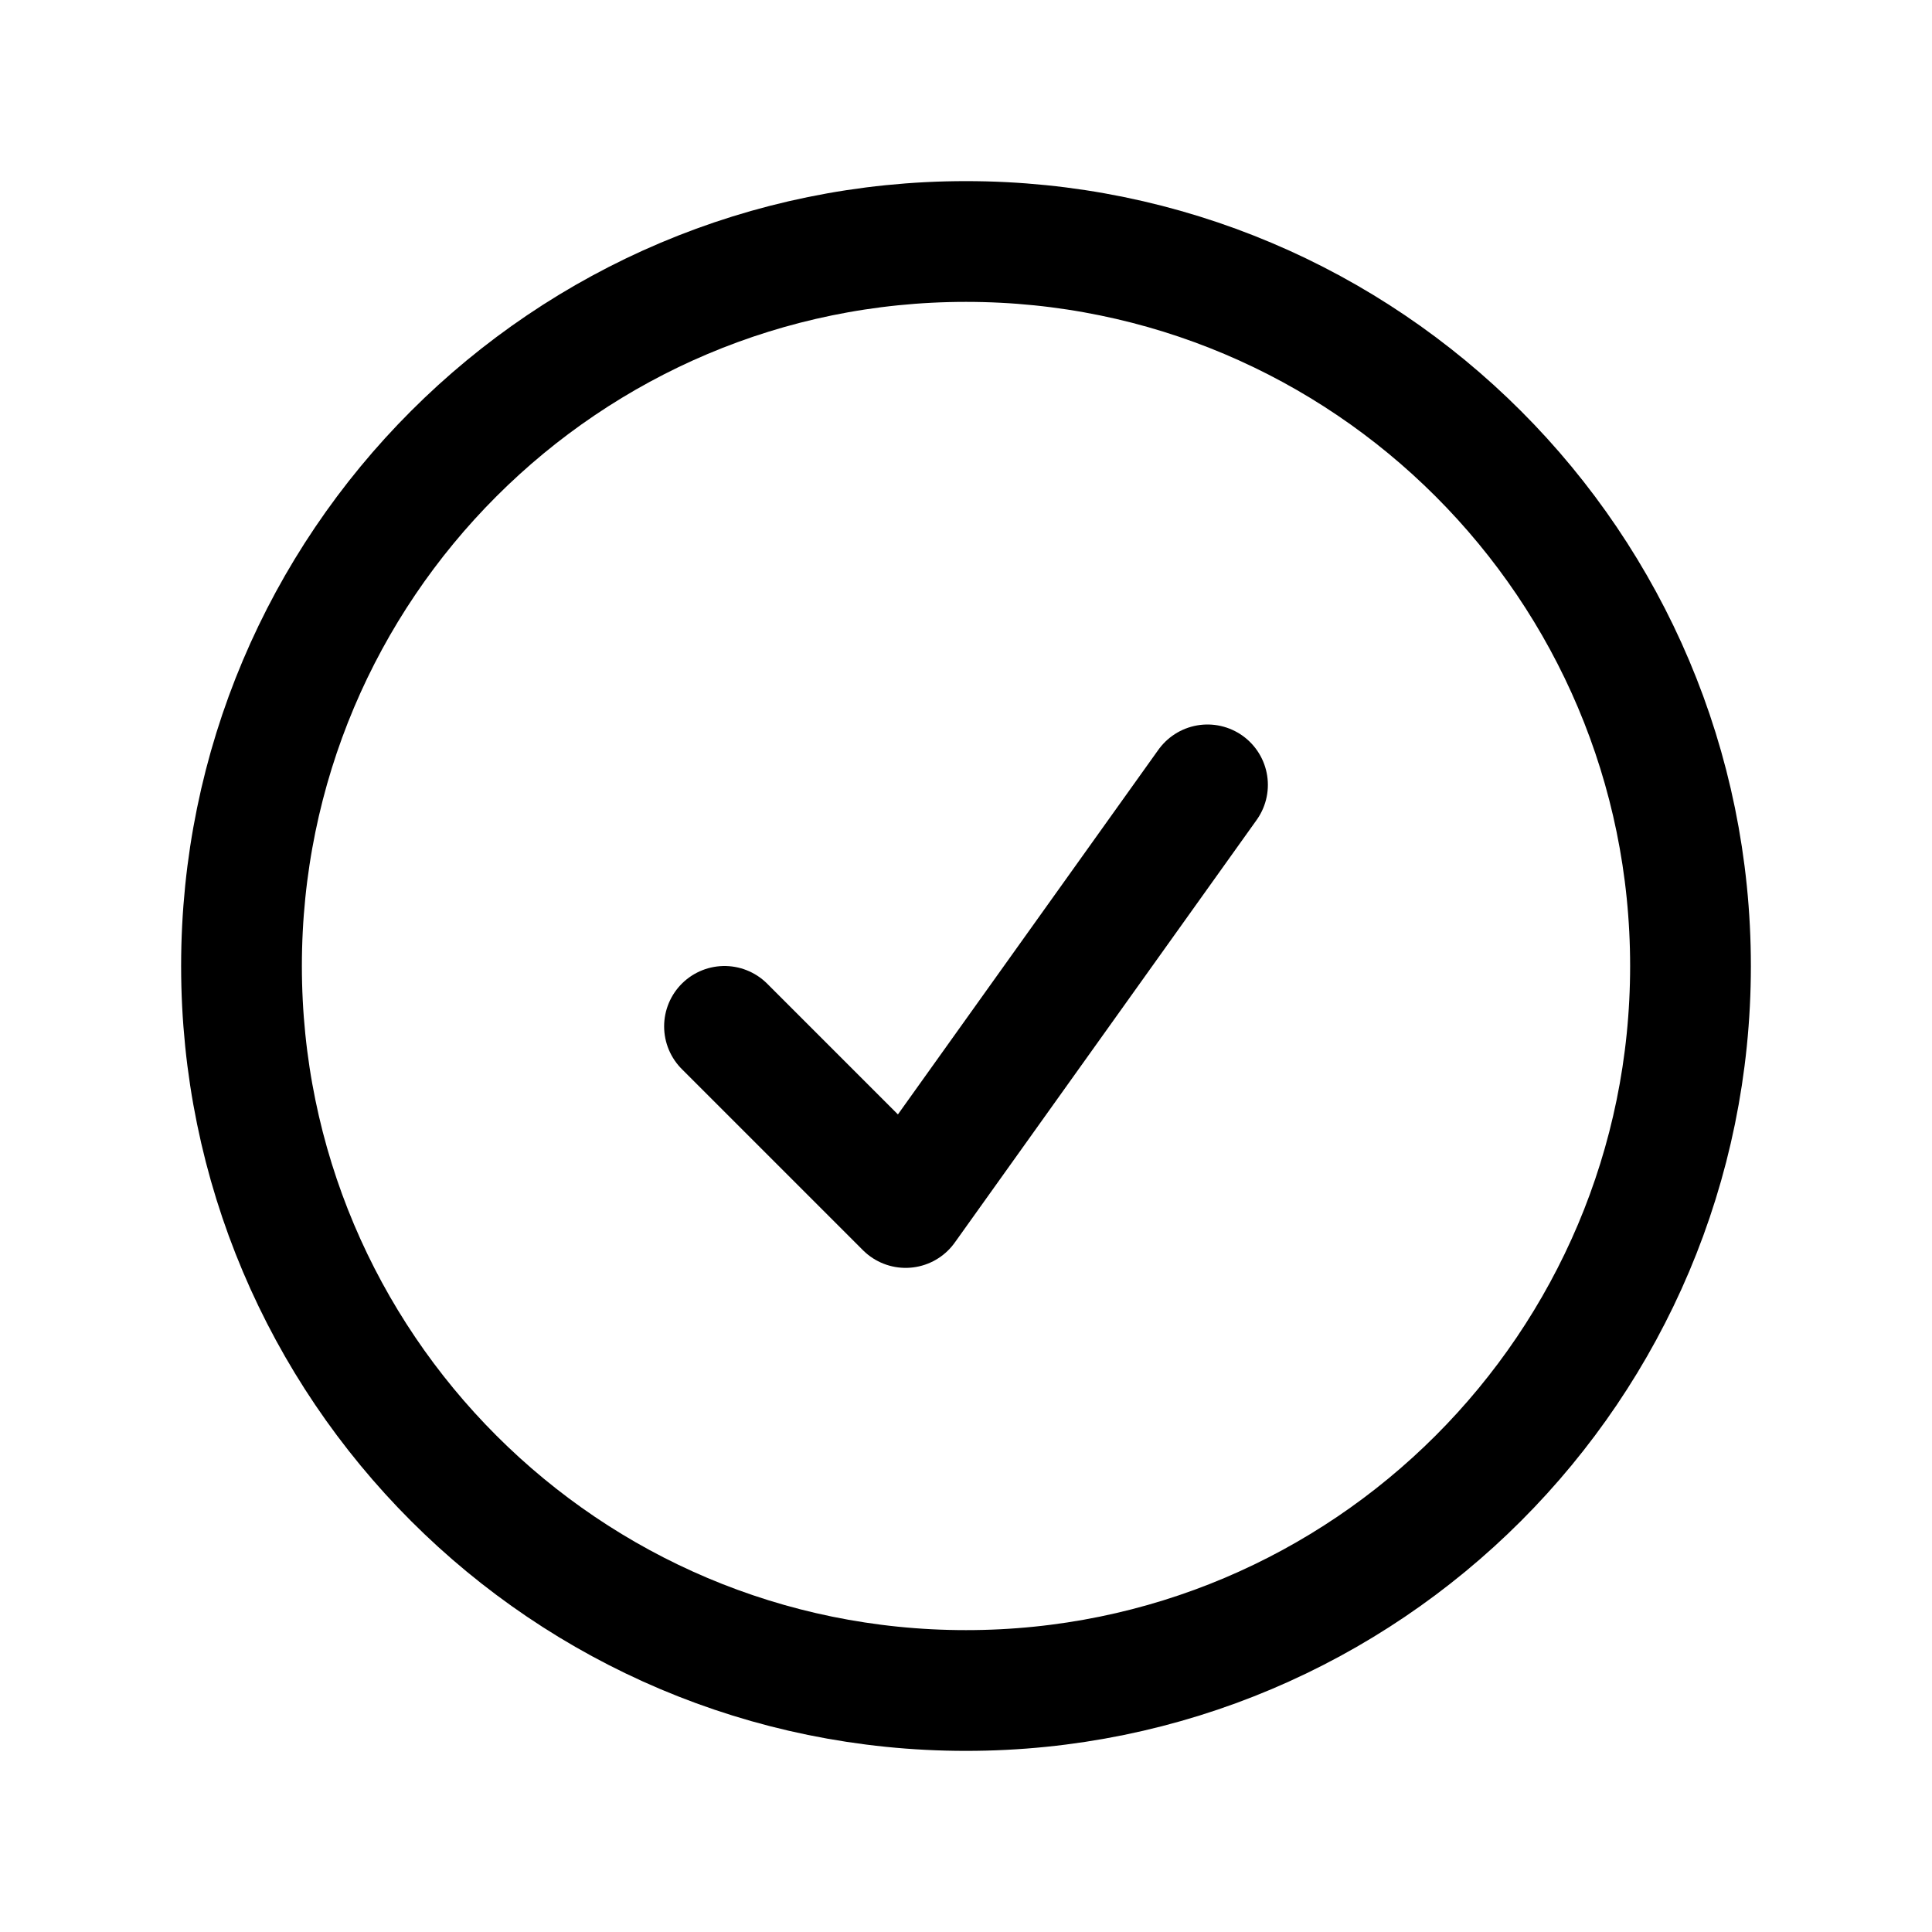
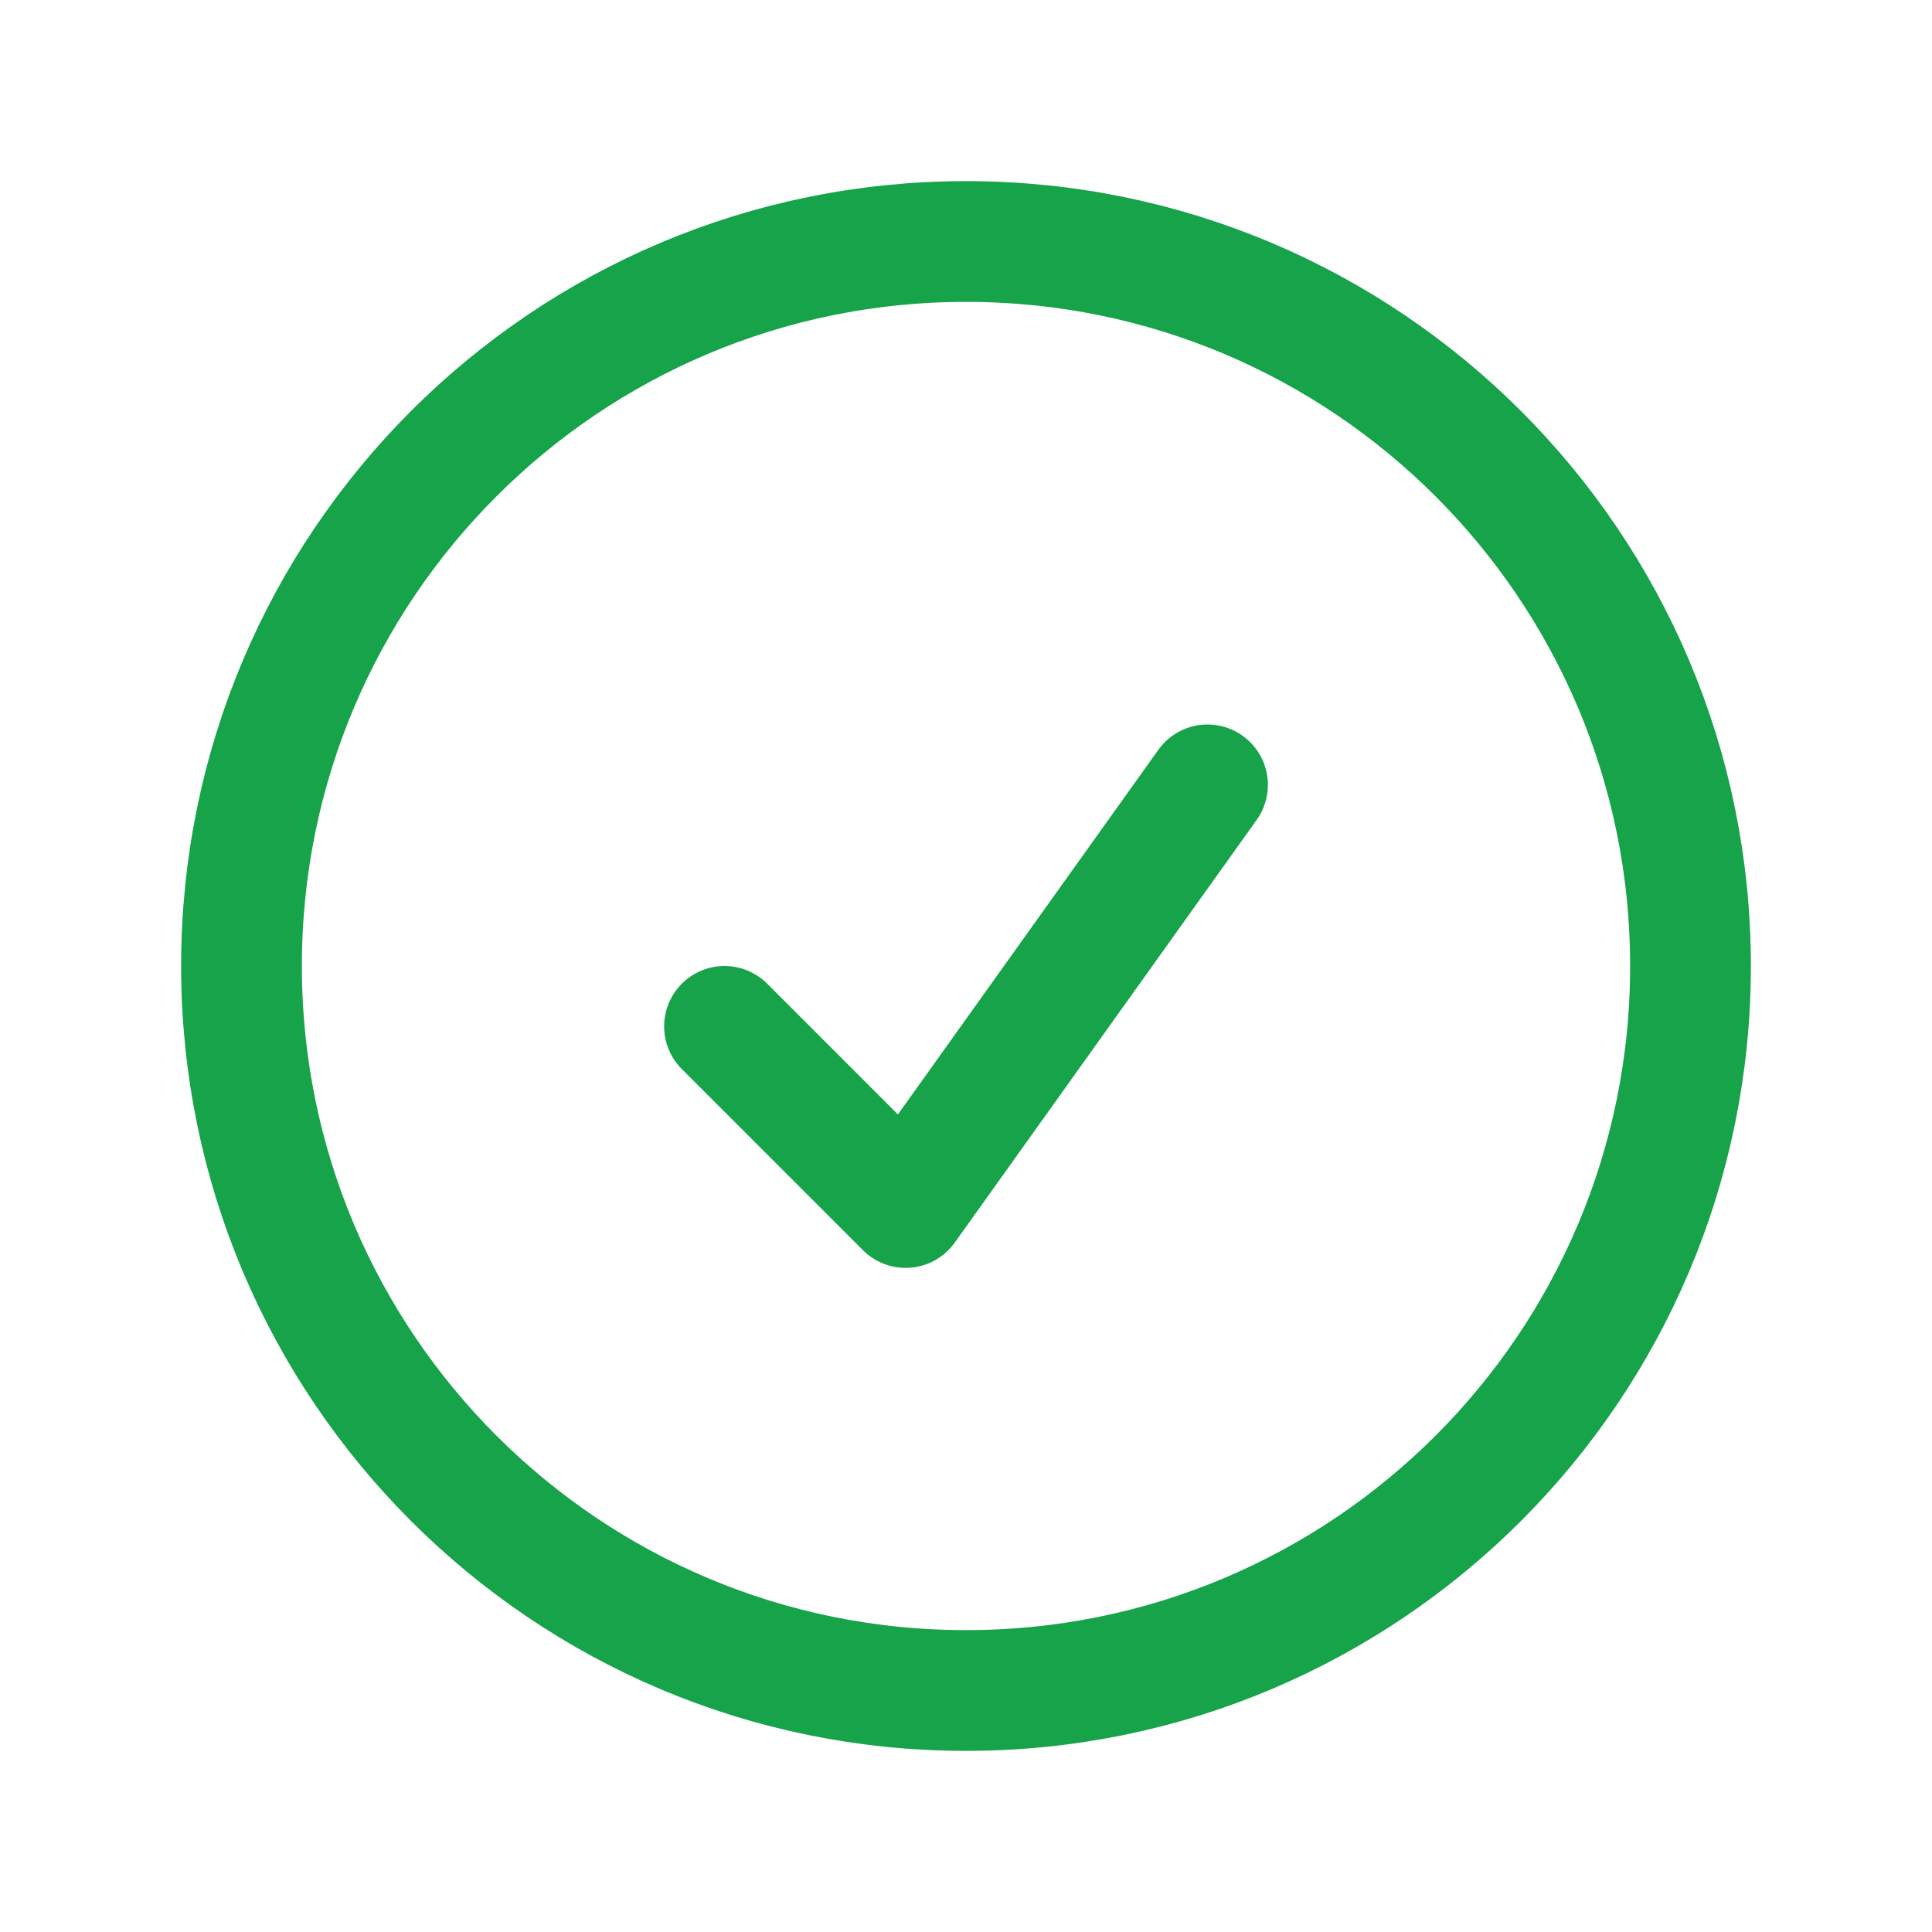
- <svg xmlns="http://www.w3.org/2000/svg" fill="none" viewBox="0 0 24 24" stroke-width="1.5" stroke="currentColor" class="w-6 h-6">
+ <svg xmlns="http://www.w3.org/2000/svg" fill="none" viewBox="0 0 24 24" stroke-width="1.5" stroke="#16a34a" class="w-6 h-6">
  <path stroke-linecap="round" stroke-linejoin="round" d="M9 12.75 11.25 15 15 9.75M21 12a9 9 0 1 1-18 0 9 9 0 0 1 18 0Z" />
</svg>
